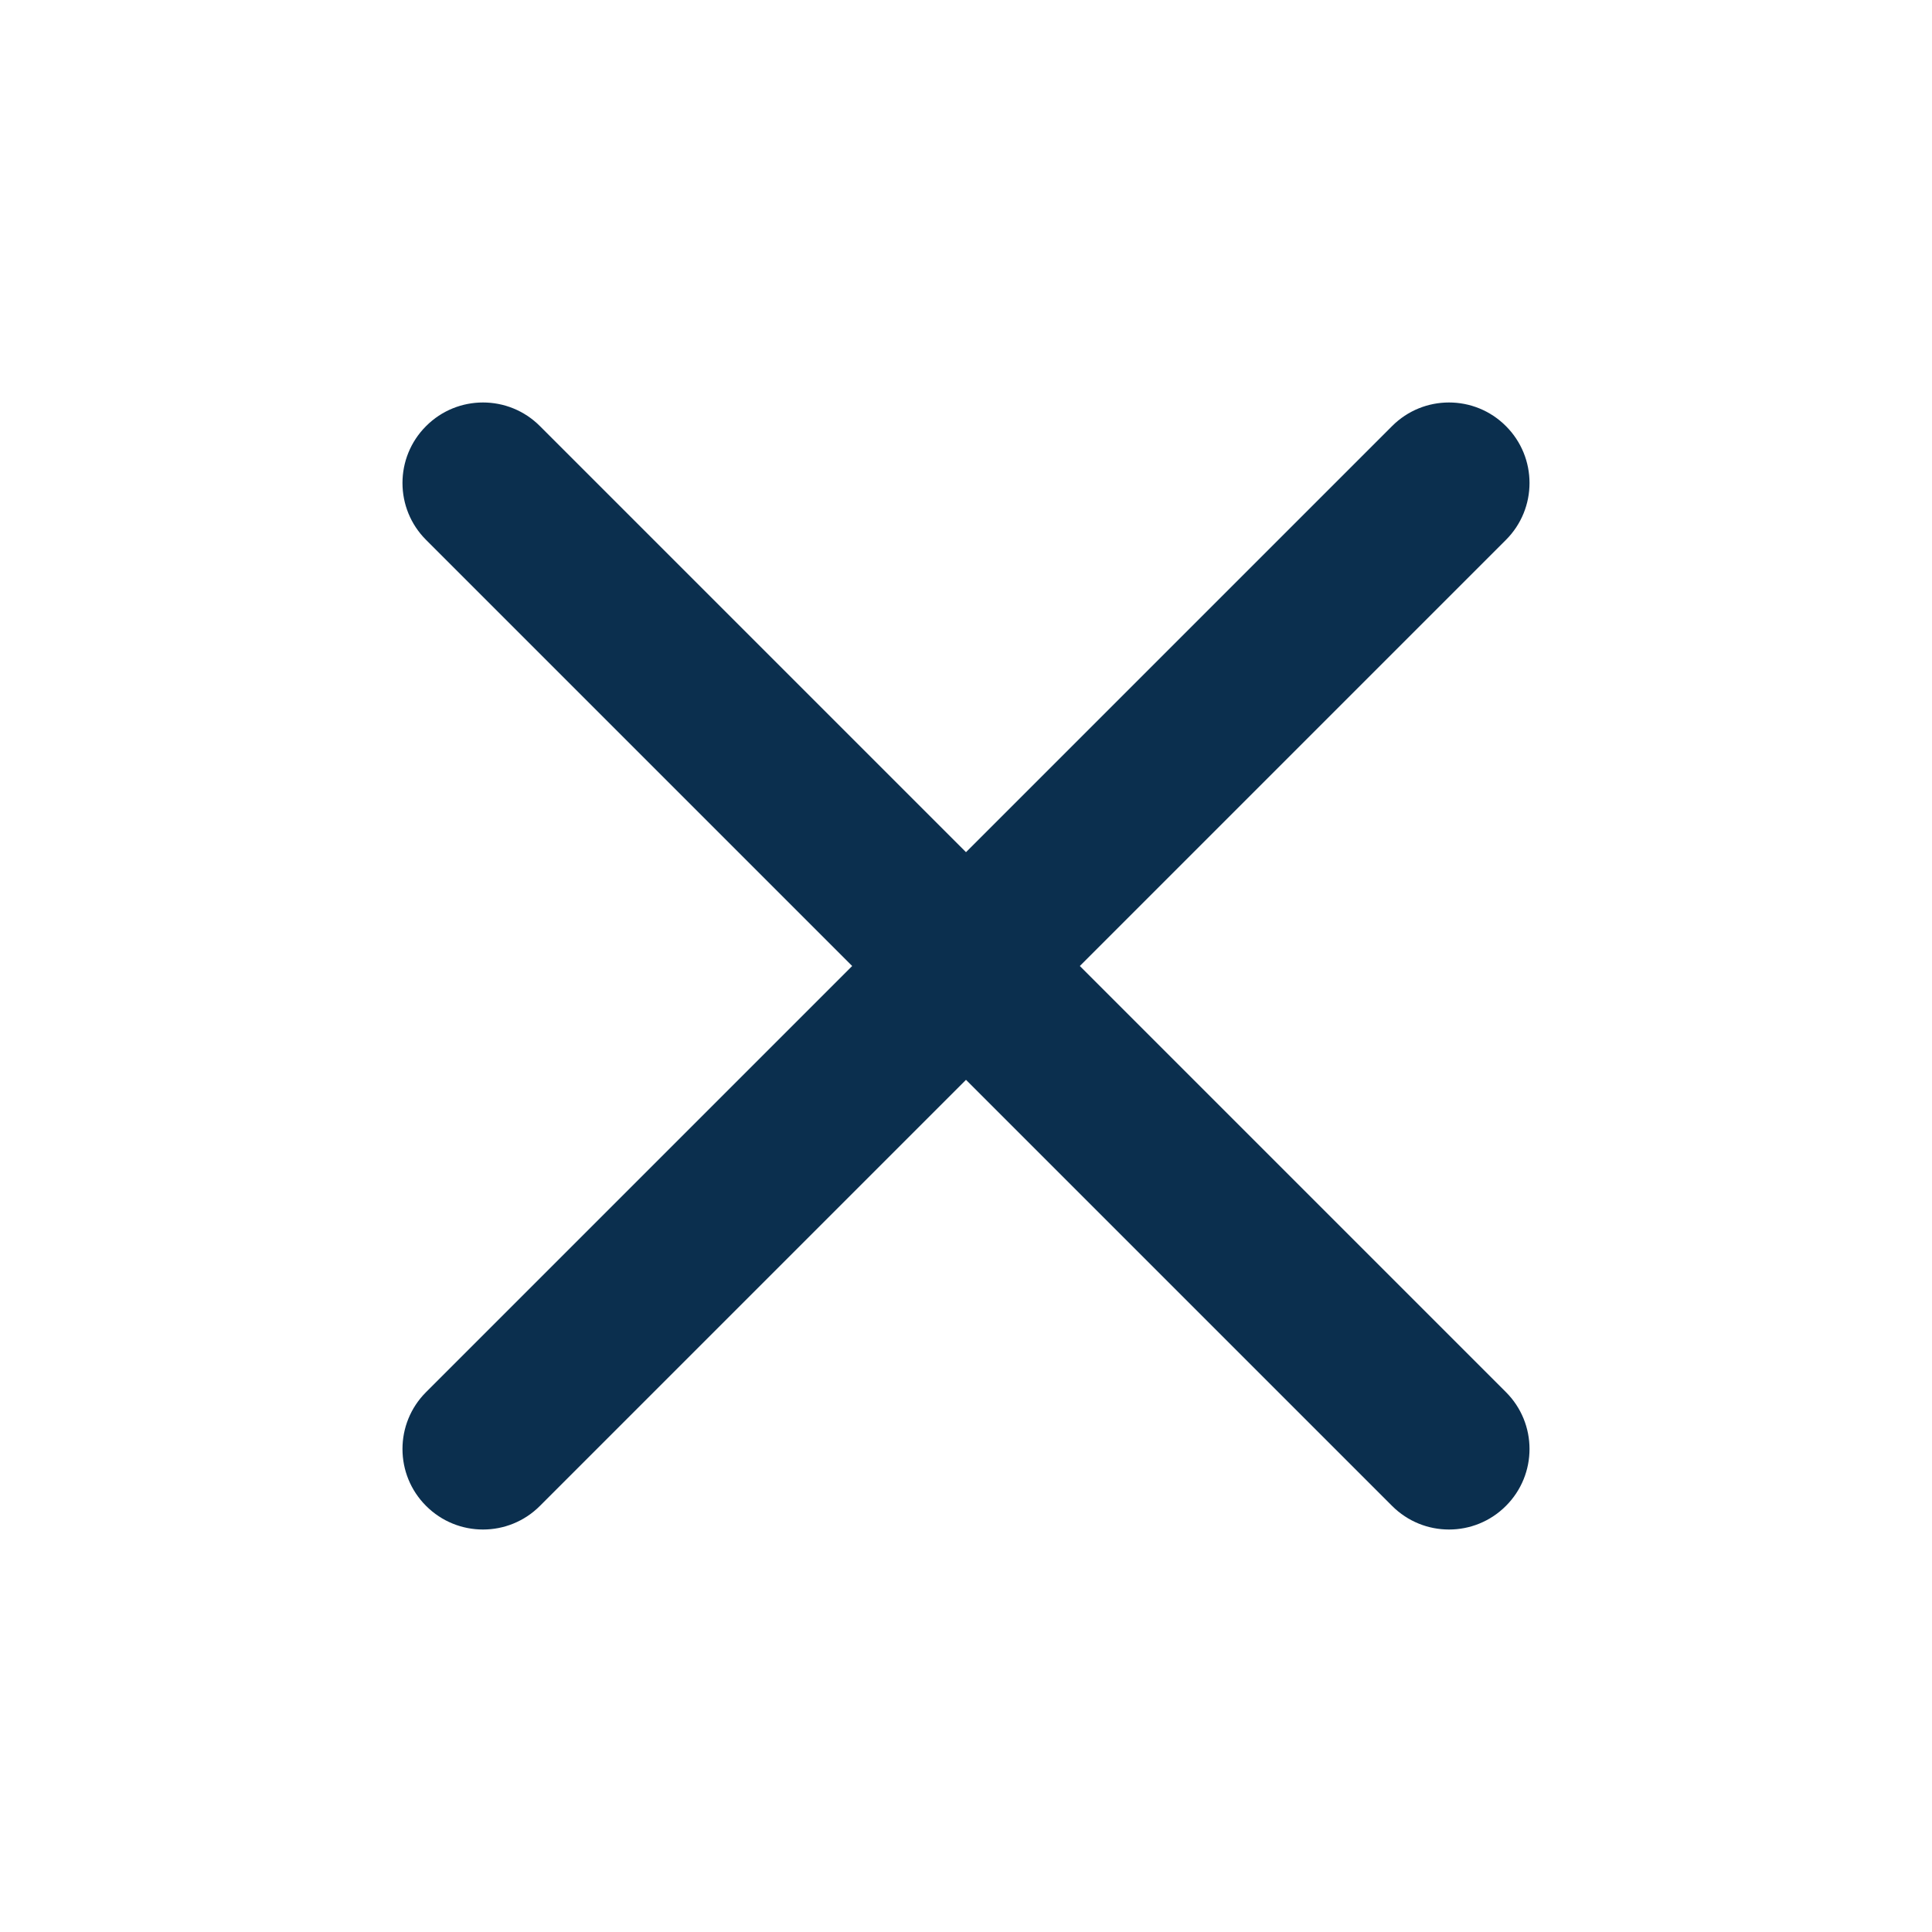
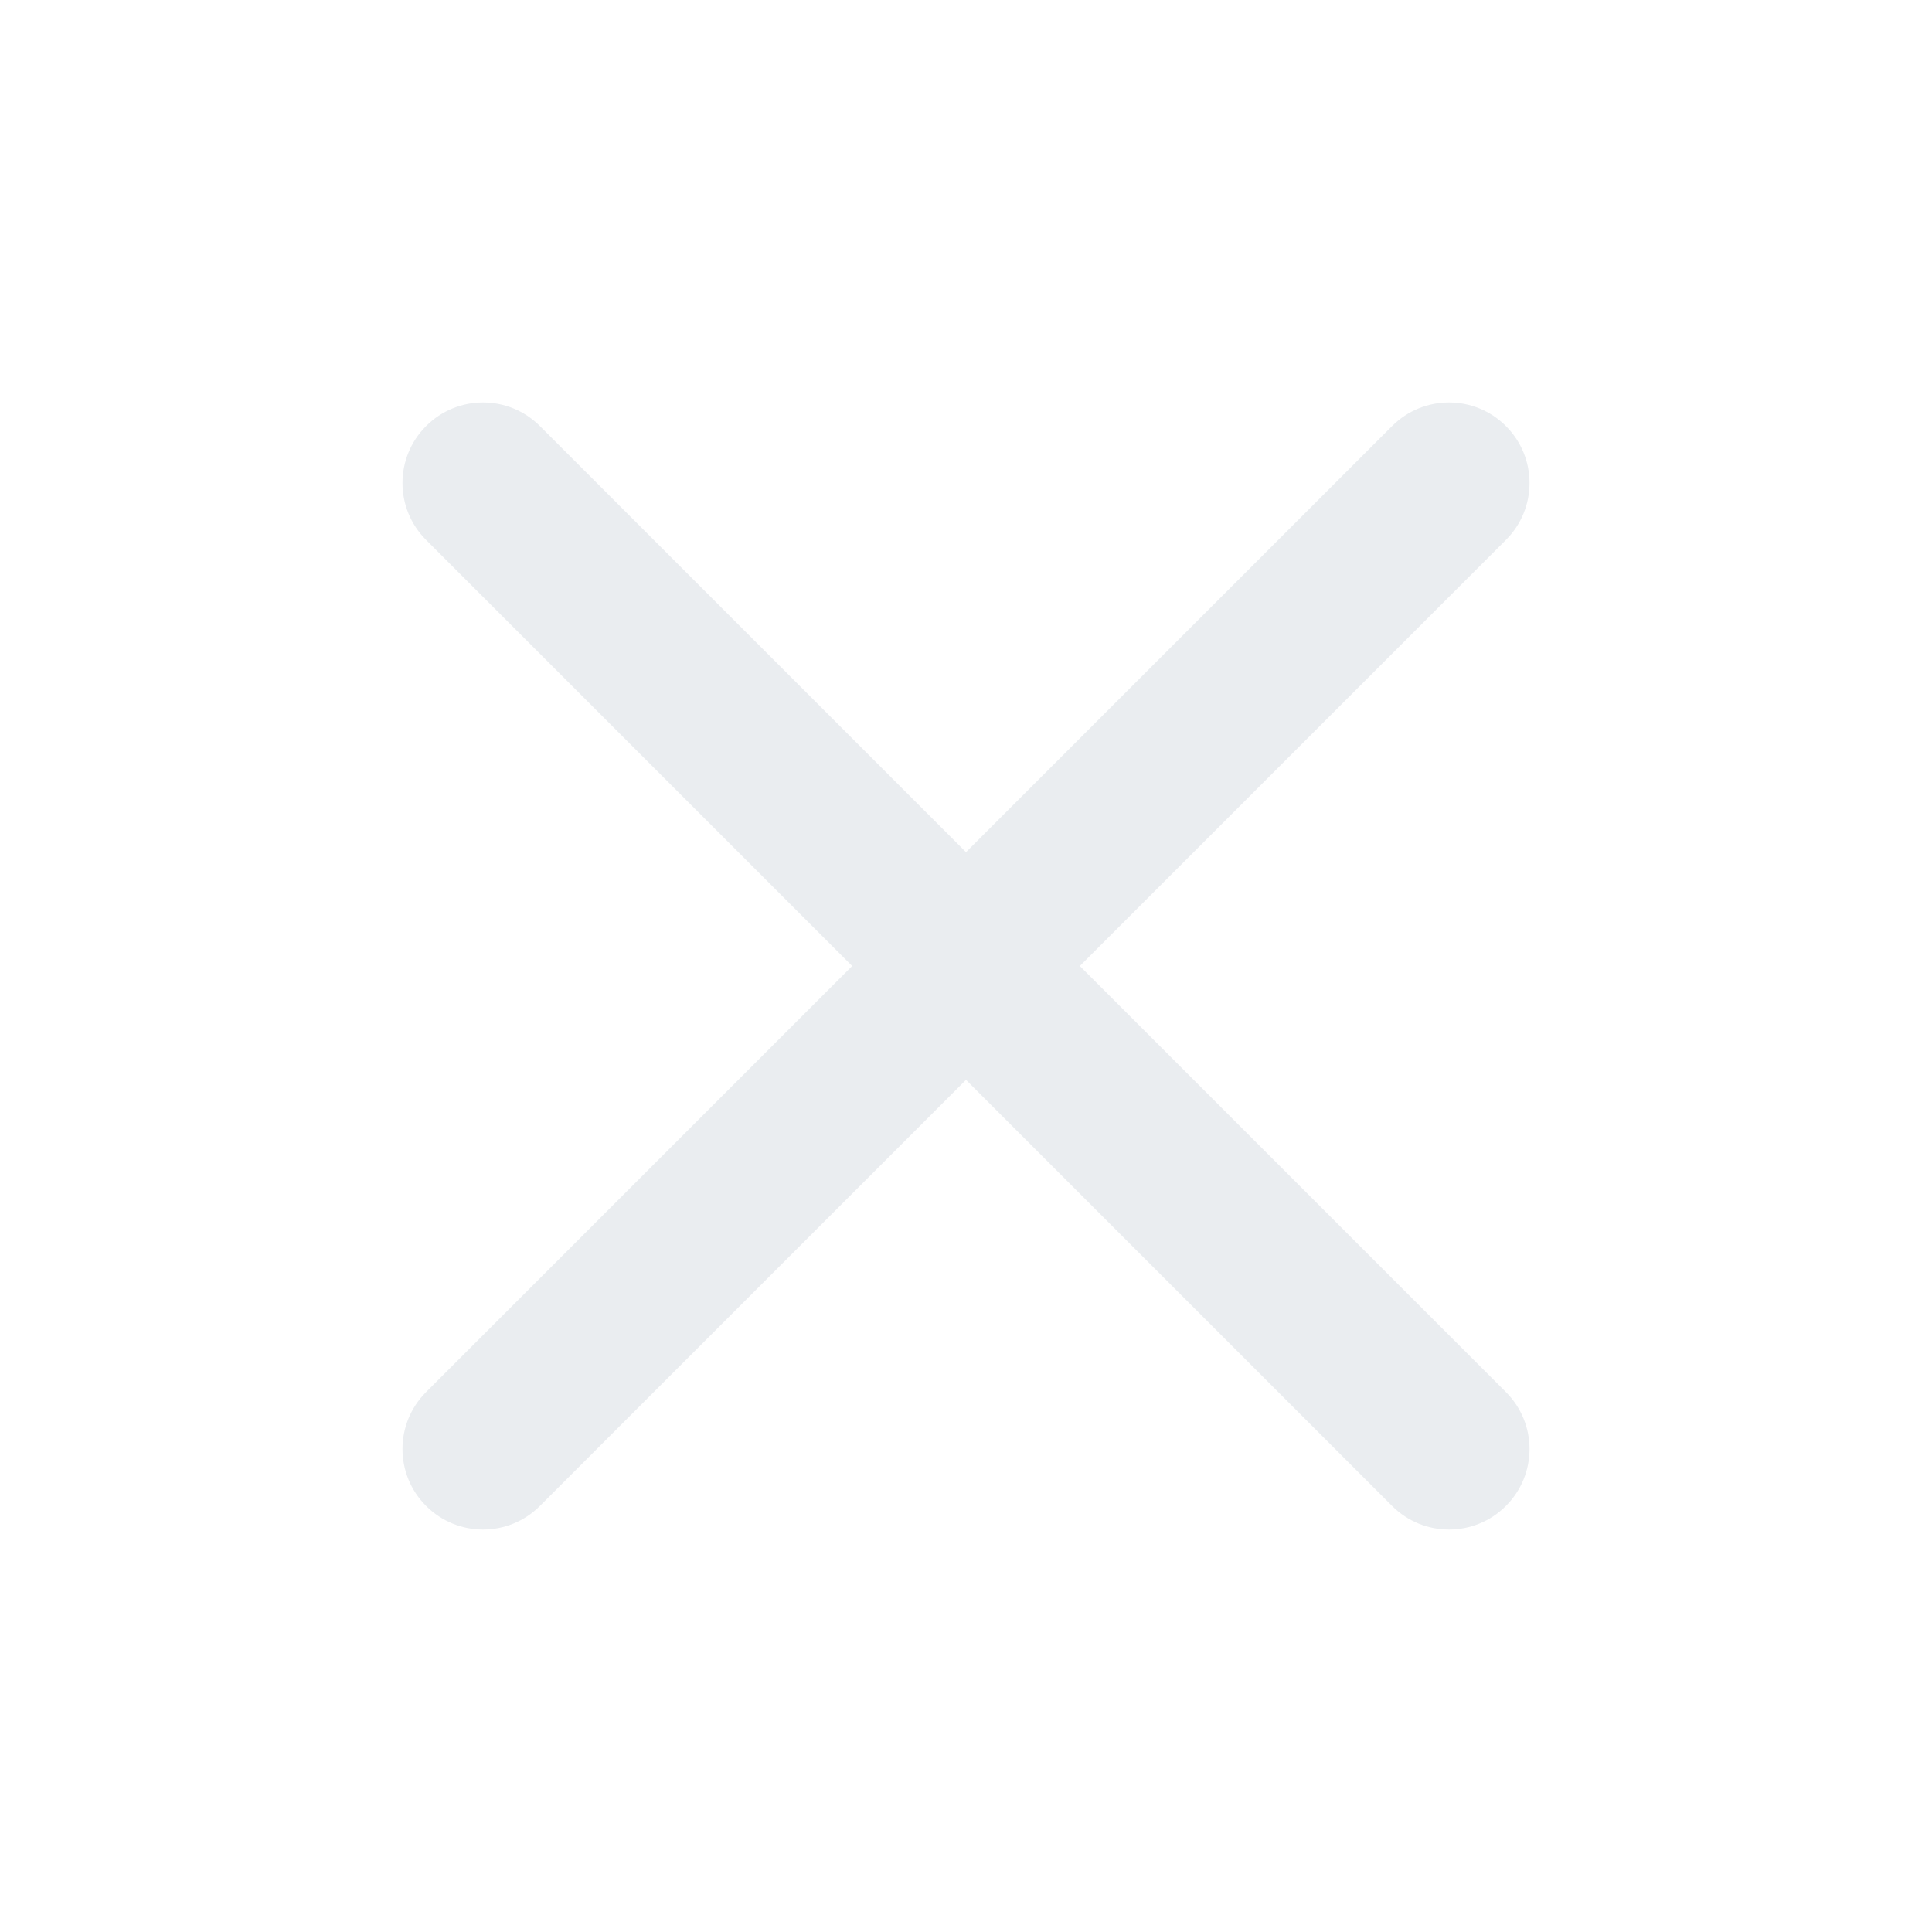
<svg xmlns="http://www.w3.org/2000/svg" width="800px" height="800px" viewBox="0 0 24 24" fill="none">
-   <path fill-rule="evenodd" clip-rule="evenodd" d="M5.293 5.293C5.683 4.902 6.317 4.902 6.707 5.293L12 10.586L17.293 5.293C17.683 4.902 18.317 4.902 18.707 5.293C19.098 5.683 19.098 6.317 18.707 6.707L13.414 12L18.707 17.293C19.098 17.683 19.098 18.317 18.707 18.707C18.317 19.098 17.683 19.098 17.293 18.707L12 13.414L6.707 18.707C6.317 19.098 5.683 19.098 5.293 18.707C4.902 18.317 4.902 17.683 5.293 17.293L10.586 12L5.293 6.707C4.902 6.317 4.902 5.683 5.293 5.293Z" fill="#0B2F4E" />
+   <path fill-rule="evenodd" clip-rule="evenodd" d="M5.293 5.293C5.683 4.902 6.317 4.902 6.707 5.293L12 10.586L17.293 5.293C17.683 4.902 18.317 4.902 18.707 5.293C19.098 5.683 19.098 6.317 18.707 6.707L13.414 12L18.707 17.293C19.098 17.683 19.098 18.317 18.707 18.707C18.317 19.098 17.683 19.098 17.293 18.707L12 13.414L6.707 18.707C6.317 19.098 5.683 19.098 5.293 18.707C4.902 18.317 4.902 17.683 5.293 17.293L10.586 12L5.293 6.707C4.902 6.317 4.902 5.683 5.293 5.293Z" fill="#EAEDF0" />
</svg>
